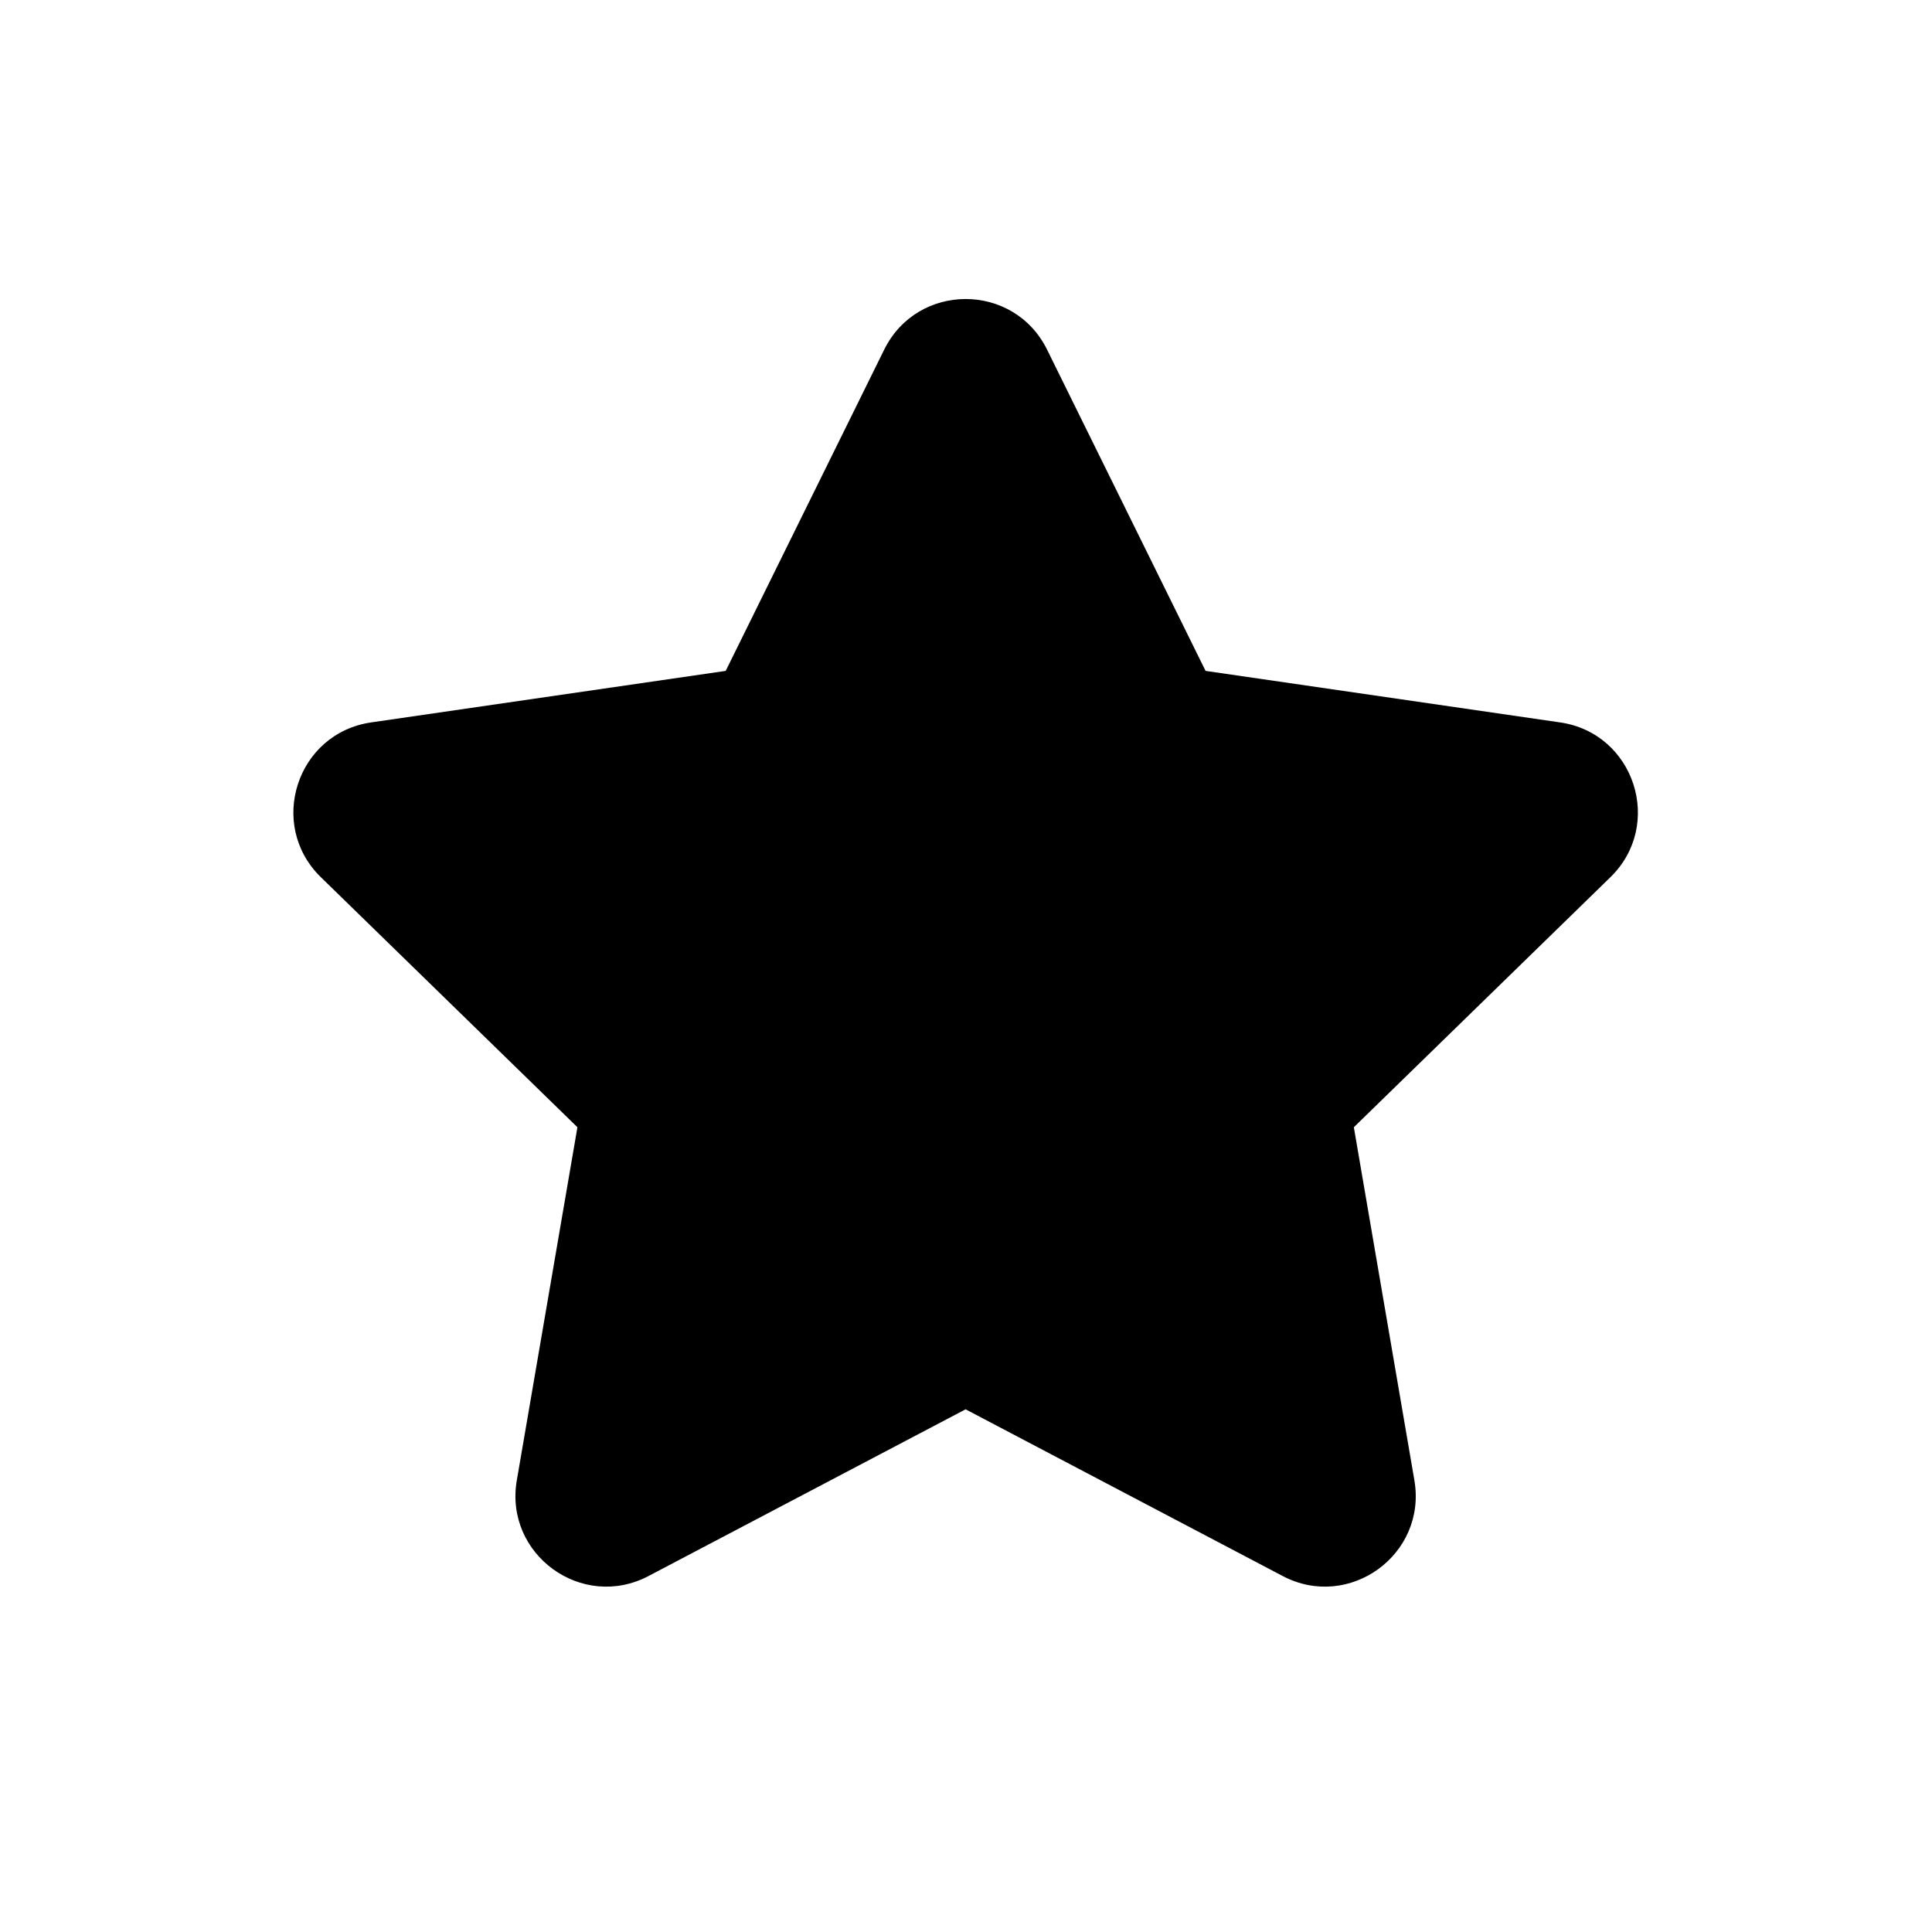
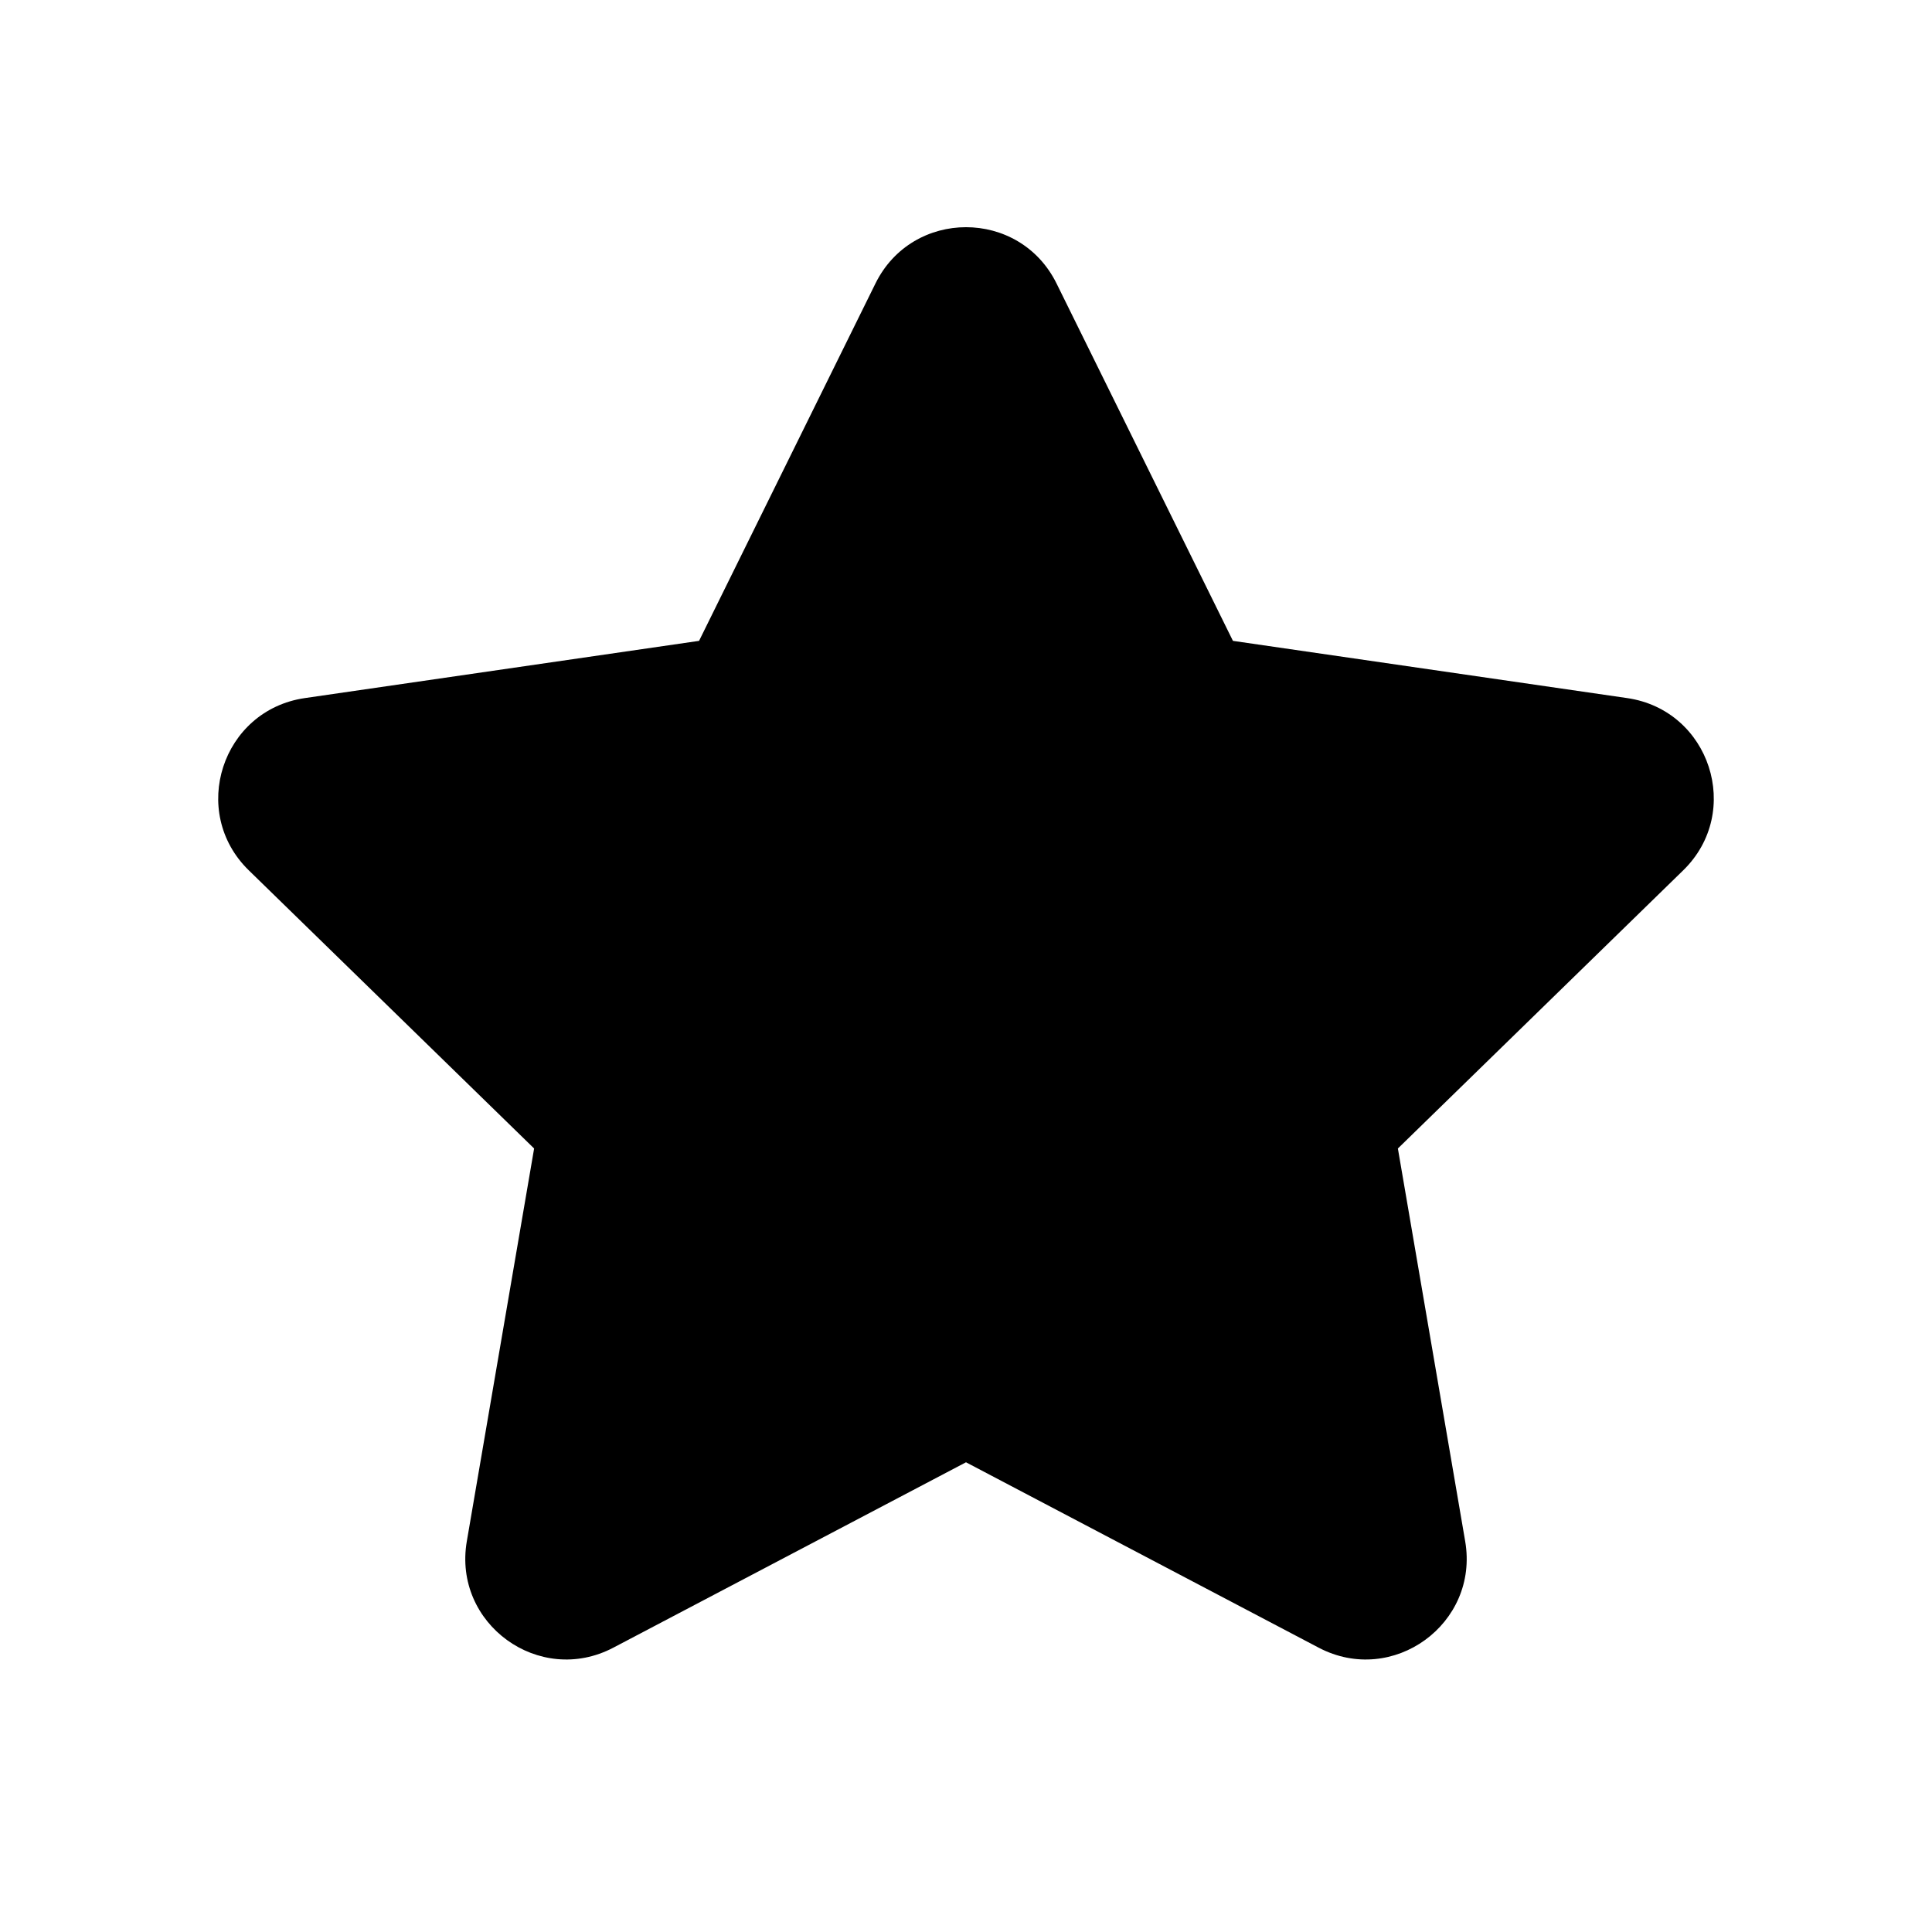
<svg xmlns="http://www.w3.org/2000/svg" width="24" height="24" viewBox="0 0 24 24">
-   <path d="M10.984 4.343C11.398 3.505 12.593 3.505 13.007 4.343L14.976 8.334L19.38 8.974C20.305 9.108 20.674 10.245 20.005 10.897L16.818 14.003L17.57 18.389C17.728 19.31 16.761 20.013 15.934 19.578L11.995 17.507L8.056 19.578C7.229 20.013 6.262 19.31 6.42 18.389L7.173 14.003L3.986 10.897C3.317 10.245 3.686 9.108 4.611 8.974L9.015 8.334L10.984 4.343Z" />
+   <path d="M10.875 3.522C11.335 2.589 12.665 2.589 13.125 3.522L15.316 7.961L20.214 8.672C21.243 8.822 21.654 10.086 20.909 10.812L17.365 14.267L18.201 19.146C18.377 20.171 17.302 20.952 16.381 20.468L12 18.165L7.619 20.468C6.698 20.952 5.623 20.171 5.799 19.146L6.635 14.267L3.091 10.812C2.346 10.086 2.757 8.822 3.786 8.672L8.684 7.961L10.875 3.522Z" />
</svg>
